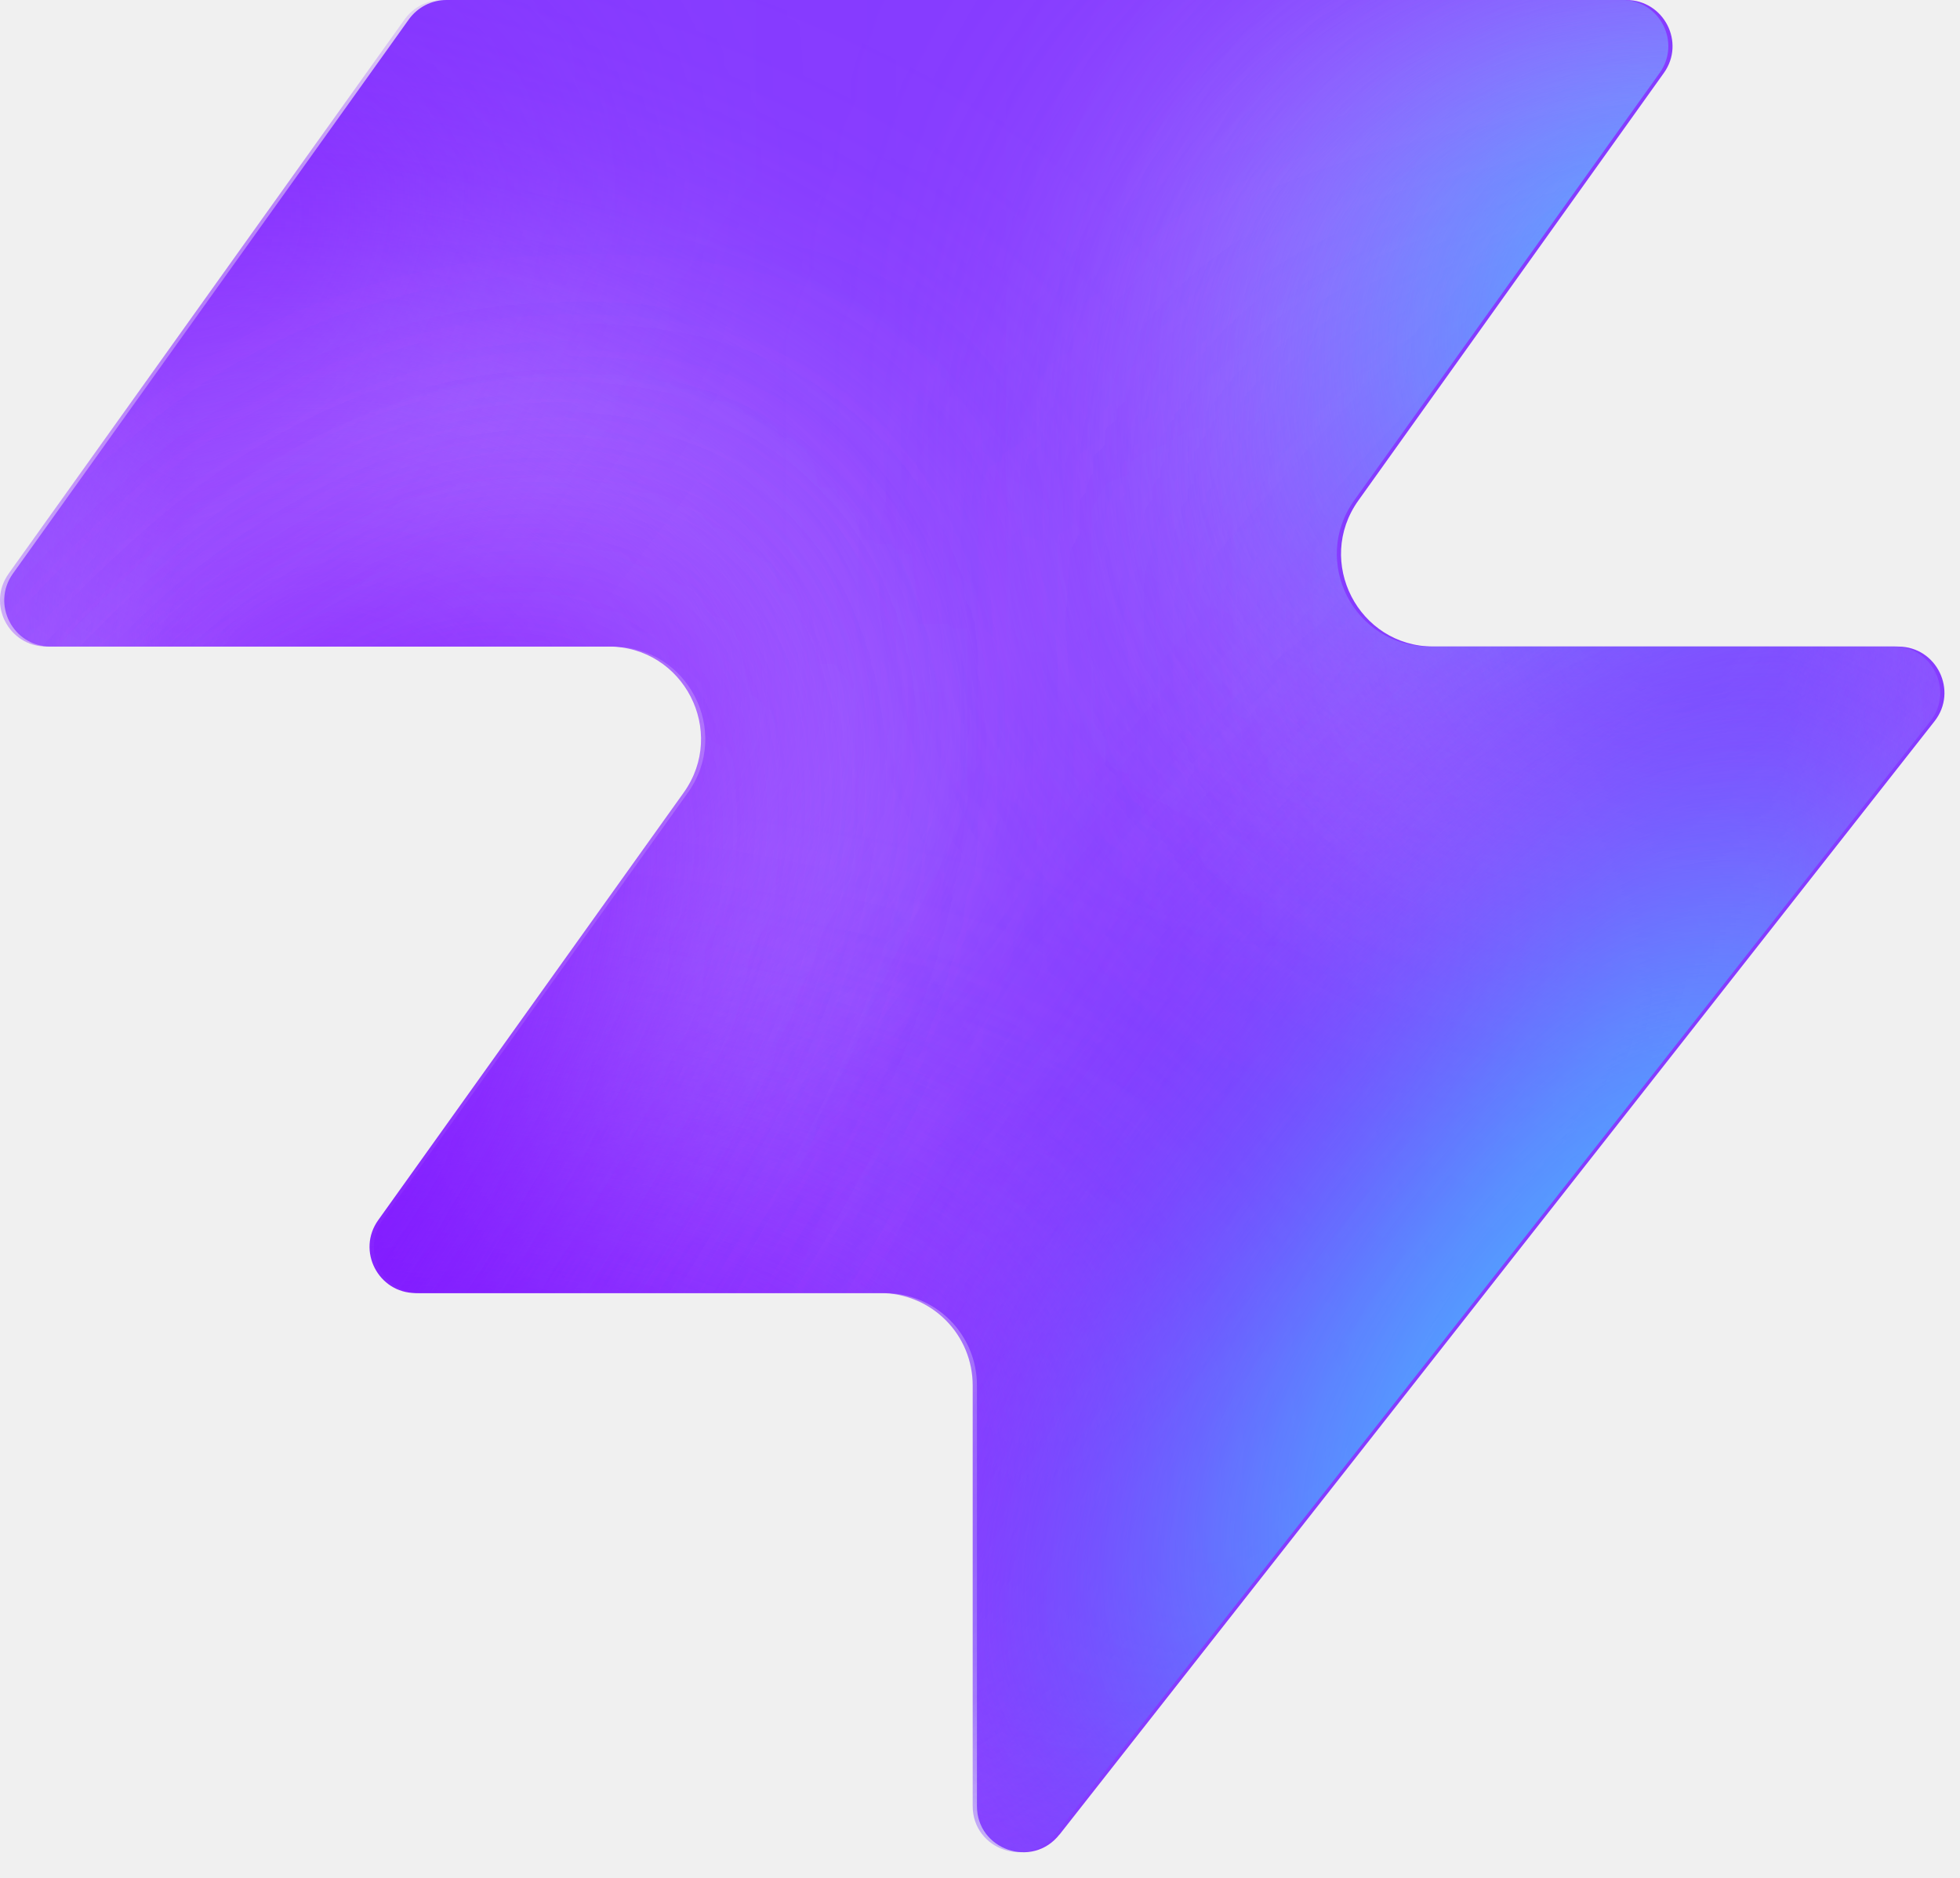
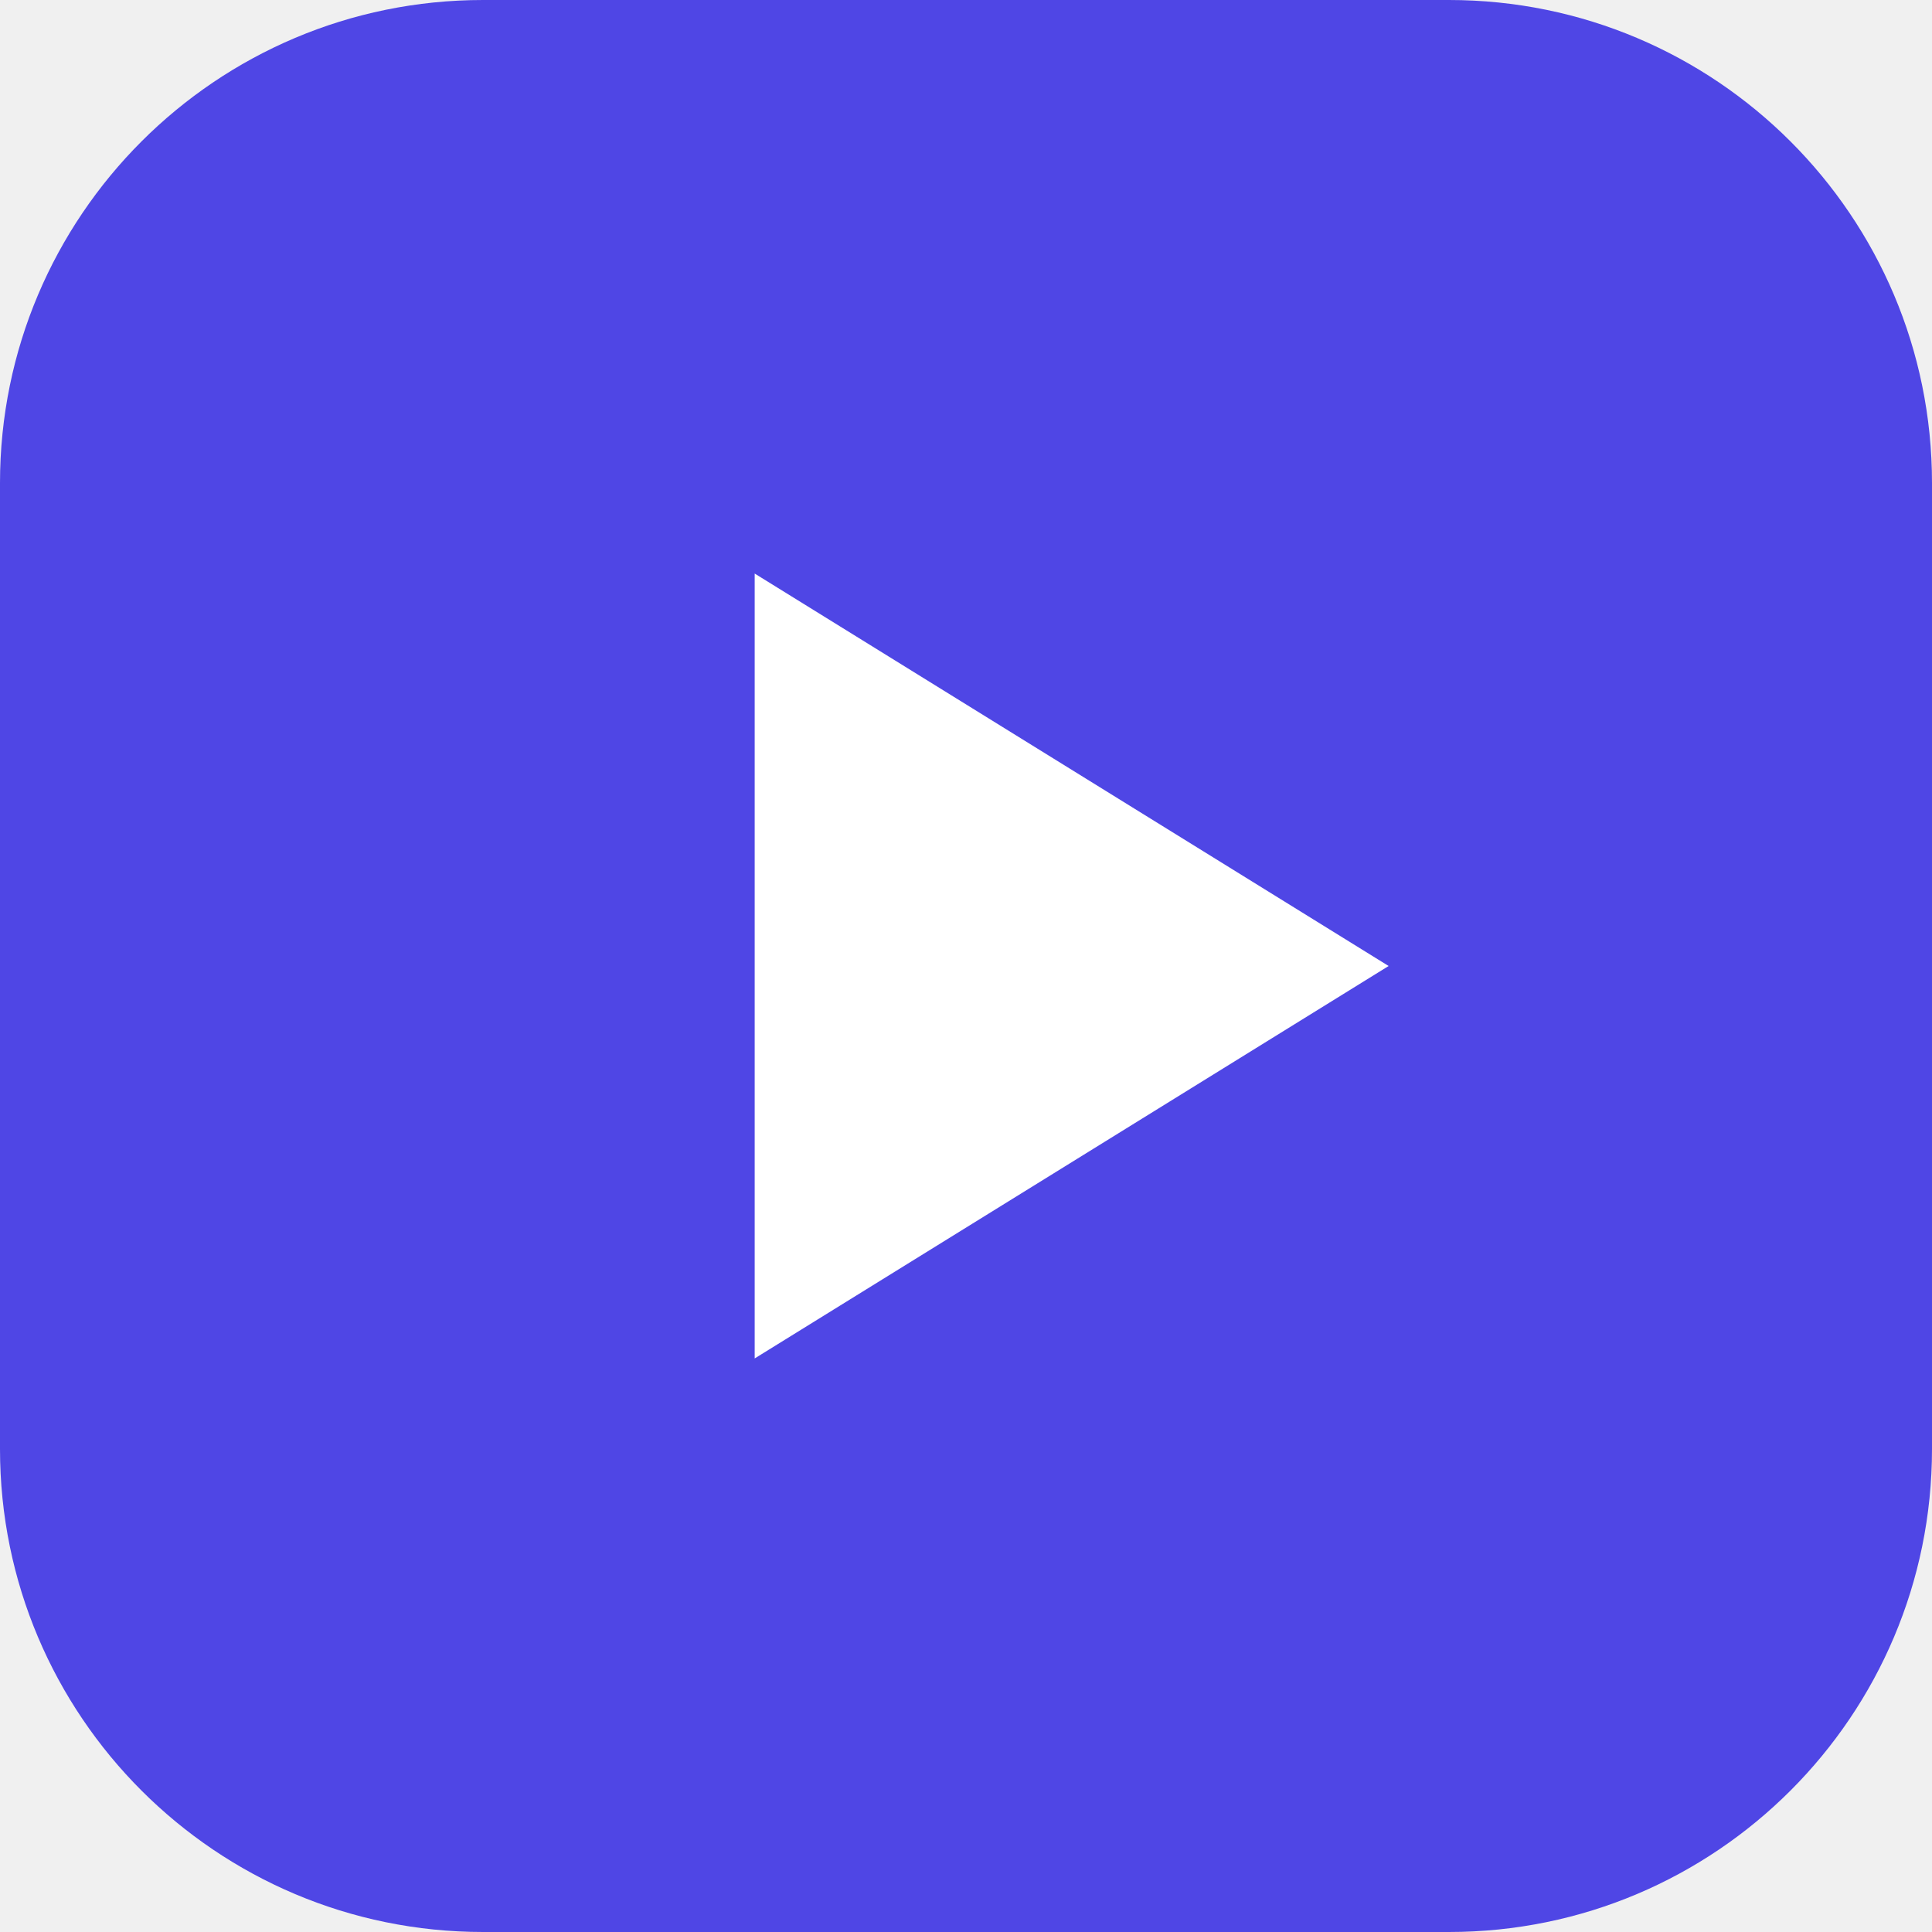
- <svg xmlns="http://www.w3.org/2000/svg" width="48" height="46" fill="none" viewBox="0 0 48 46">
-   <path fill="#863bff" d="M25.946 44.938c-.664.845-2.021.375-2.021-.698V33.937a2.26 2.26 0 0 0-2.262-2.262H10.287c-.92 0-1.456-1.04-.92-1.788l7.48-10.471c1.07-1.497 0-3.578-1.842-3.578H1.237c-.92 0-1.456-1.04-.92-1.788L10.013.474c.214-.297.556-.474.92-.474h28.894c.92 0 1.456 1.04.92 1.788l-7.48 10.471c-1.07 1.498 0 3.579 1.842 3.579h11.377c.943 0 1.473 1.088.89 1.83L25.947 44.94z" style="fill:#863bff;fill:color(display-p3 .525 .23 1);fill-opacity:1" />
-   <mask id="a" width="48" height="46" x="0" y="0" maskUnits="userSpaceOnUse" style="mask-type:alpha">
-     <path fill="#000" d="M25.842 44.938c-.664.844-2.021.375-2.021-.698V33.937a2.26 2.26 0 0 0-2.262-2.262H10.183c-.92 0-1.456-1.04-.92-1.788l7.48-10.471c1.07-1.498 0-3.579-1.842-3.579H1.133c-.92 0-1.456-1.04-.92-1.787L9.91.473c.214-.297.556-.474.92-.474h28.894c.92 0 1.456 1.04.92 1.788l-7.48 10.471c-1.07 1.498 0 3.578 1.842 3.578h11.377c.943 0 1.473 1.088.89 1.832L25.843 44.94z" style="fill:#000;fill-opacity:1" />
-   </mask>
-   <g mask="url(#a)">
-     <g filter="url(#b)">
-       <ellipse cx="5.508" cy="14.704" fill="#ede6ff" rx="5.508" ry="14.704" style="fill:#ede6ff;fill:color(display-p3 .927 .903 1);fill-opacity:1" transform="matrix(.00324 1 1 -.00324 -4.47 31.516)" />
-     </g>
-     <g filter="url(#c)">
-       <ellipse cx="10.399" cy="29.851" fill="#ede6ff" rx="10.399" ry="29.851" style="fill:#ede6ff;fill:color(display-p3 .927 .903 1);fill-opacity:1" transform="matrix(.00324 1 1 -.00324 -39.328 7.883)" />
-     </g>
-     <g filter="url(#d)">
-       <ellipse cx="5.508" cy="30.487" fill="#7e14ff" rx="5.508" ry="30.487" style="fill:#7e14ff;fill:color(display-p3 .492 .077 1);fill-opacity:1" transform="rotate(89.814 -25.913 -14.639)scale(1 -1)" />
-     </g>
-     <g filter="url(#e)">
-       <ellipse cx="5.508" cy="30.599" fill="#7e14ff" rx="5.508" ry="30.599" style="fill:#7e14ff;fill:color(display-p3 .492 .077 1);fill-opacity:1" transform="rotate(89.814 -32.644 -3.334)scale(1 -1)" />
-     </g>
-     <g filter="url(#f)">
-       <ellipse cx="5.508" cy="30.599" fill="#7e14ff" rx="5.508" ry="30.599" style="fill:#7e14ff;fill:color(display-p3 .492 .077 1);fill-opacity:1" transform="matrix(.00324 1 1 -.00324 -34.34 30.47)" />
-     </g>
-     <g filter="url(#g)">
-       <ellipse cx="14.072" cy="22.078" fill="#ede6ff" rx="14.072" ry="22.078" style="fill:#ede6ff;fill:color(display-p3 .927 .903 1);fill-opacity:1" transform="rotate(93.35 24.506 48.493)scale(-1 1)" />
-     </g>
-     <g filter="url(#h)">
-       <ellipse cx="3.47" cy="21.501" fill="#7e14ff" rx="3.47" ry="21.501" style="fill:#7e14ff;fill:color(display-p3 .492 .077 1);fill-opacity:1" transform="rotate(89.009 28.708 47.59)scale(-1 1)" />
-     </g>
-     <g filter="url(#i)">
-       <ellipse cx="3.47" cy="21.501" fill="#7e14ff" rx="3.47" ry="21.501" style="fill:#7e14ff;fill:color(display-p3 .492 .077 1);fill-opacity:1" transform="rotate(89.009 28.708 47.59)scale(-1 1)" />
-     </g>
-     <g filter="url(#j)">
-       <ellipse cx=".387" cy="8.972" fill="#7e14ff" rx="4.407" ry="29.108" style="fill:#7e14ff;fill:color(display-p3 .492 .077 1);fill-opacity:1" transform="rotate(39.51 .387 8.972)" />
-     </g>
-     <g filter="url(#k)">
-       <ellipse cx="47.523" cy="-6.092" fill="#7e14ff" rx="4.407" ry="29.108" style="fill:#7e14ff;fill:color(display-p3 .492 .077 1);fill-opacity:1" transform="rotate(37.892 47.523 -6.092)" />
-     </g>
-     <g filter="url(#l)">
-       <ellipse cx="41.412" cy="6.333" fill="#47bfff" rx="5.971" ry="9.665" style="fill:#47bfff;fill:color(display-p3 .28 .748 1);fill-opacity:1" transform="rotate(37.892 41.412 6.333)" />
-     </g>
-     <g filter="url(#m)">
-       <ellipse cx="-1.879" cy="38.332" fill="#7e14ff" rx="4.407" ry="29.108" style="fill:#7e14ff;fill:color(display-p3 .492 .077 1);fill-opacity:1" transform="rotate(37.892 -1.88 38.332)" />
-     </g>
-     <g filter="url(#n)">
-       <ellipse cx="-1.879" cy="38.332" fill="#7e14ff" rx="4.407" ry="29.108" style="fill:#7e14ff;fill:color(display-p3 .492 .077 1);fill-opacity:1" transform="rotate(37.892 -1.88 38.332)" />
-     </g>
-     <g filter="url(#o)">
-       <ellipse cx="35.651" cy="29.907" fill="#7e14ff" rx="4.407" ry="29.108" style="fill:#7e14ff;fill:color(display-p3 .492 .077 1);fill-opacity:1" transform="rotate(37.892 35.651 29.907)" />
-     </g>
-     <g filter="url(#p)">
-       <ellipse cx="38.418" cy="32.4" fill="#47bfff" rx="5.971" ry="15.297" style="fill:#47bfff;fill:color(display-p3 .28 .748 1);fill-opacity:1" transform="rotate(37.892 38.418 32.4)" />
-     </g>
-   </g>
-   <defs>
-     <filter id="b" width="60.045" height="41.654" x="-19.77" y="16.149" color-interpolation-filters="sRGB" filterUnits="userSpaceOnUse">
-       <feFlood flood-opacity="0" result="BackgroundImageFix" />
-       <feBlend in="SourceGraphic" in2="BackgroundImageFix" result="shape" />
-       <feGaussianBlur result="effect1_foregroundBlur_2002_17158" stdDeviation="7.659" />
-     </filter>
-     <filter id="c" width="90.34" height="51.437" x="-54.613" y="-7.533" color-interpolation-filters="sRGB" filterUnits="userSpaceOnUse">
-       <feFlood flood-opacity="0" result="BackgroundImageFix" />
-       <feBlend in="SourceGraphic" in2="BackgroundImageFix" result="shape" />
-       <feGaussianBlur result="effect1_foregroundBlur_2002_17158" stdDeviation="7.659" />
-     </filter>
-     <filter id="d" width="79.355" height="29.4" x="-49.64" y="2.03" color-interpolation-filters="sRGB" filterUnits="userSpaceOnUse">
-       <feFlood flood-opacity="0" result="BackgroundImageFix" />
-       <feBlend in="SourceGraphic" in2="BackgroundImageFix" result="shape" />
-       <feGaussianBlur result="effect1_foregroundBlur_2002_17158" stdDeviation="4.596" />
-     </filter>
-     <filter id="e" width="79.579" height="29.4" x="-45.045" y="20.029" color-interpolation-filters="sRGB" filterUnits="userSpaceOnUse">
-       <feFlood flood-opacity="0" result="BackgroundImageFix" />
-       <feBlend in="SourceGraphic" in2="BackgroundImageFix" result="shape" />
-       <feGaussianBlur result="effect1_foregroundBlur_2002_17158" stdDeviation="4.596" />
-     </filter>
-     <filter id="f" width="79.579" height="29.4" x="-43.513" y="21.178" color-interpolation-filters="sRGB" filterUnits="userSpaceOnUse">
-       <feFlood flood-opacity="0" result="BackgroundImageFix" />
-       <feBlend in="SourceGraphic" in2="BackgroundImageFix" result="shape" />
-       <feGaussianBlur result="effect1_foregroundBlur_2002_17158" stdDeviation="4.596" />
-     </filter>
-     <filter id="g" width="74.749" height="58.852" x="15.756" y="-17.901" color-interpolation-filters="sRGB" filterUnits="userSpaceOnUse">
-       <feFlood flood-opacity="0" result="BackgroundImageFix" />
-       <feBlend in="SourceGraphic" in2="BackgroundImageFix" result="shape" />
-       <feGaussianBlur result="effect1_foregroundBlur_2002_17158" stdDeviation="7.659" />
-     </filter>
-     <filter id="h" width="61.377" height="25.362" x="23.548" y="2.284" color-interpolation-filters="sRGB" filterUnits="userSpaceOnUse">
-       <feFlood flood-opacity="0" result="BackgroundImageFix" />
-       <feBlend in="SourceGraphic" in2="BackgroundImageFix" result="shape" />
-       <feGaussianBlur result="effect1_foregroundBlur_2002_17158" stdDeviation="4.596" />
-     </filter>
-     <filter id="i" width="61.377" height="25.362" x="23.548" y="2.284" color-interpolation-filters="sRGB" filterUnits="userSpaceOnUse">
-       <feFlood flood-opacity="0" result="BackgroundImageFix" />
-       <feBlend in="SourceGraphic" in2="BackgroundImageFix" result="shape" />
-       <feGaussianBlur result="effect1_foregroundBlur_2002_17158" stdDeviation="4.596" />
-     </filter>
-     <filter id="j" width="56.045" height="63.649" x="-27.636" y="-22.853" color-interpolation-filters="sRGB" filterUnits="userSpaceOnUse">
-       <feFlood flood-opacity="0" result="BackgroundImageFix" />
-       <feBlend in="SourceGraphic" in2="BackgroundImageFix" result="shape" />
-       <feGaussianBlur result="effect1_foregroundBlur_2002_17158" stdDeviation="4.596" />
-     </filter>
-     <filter id="k" width="54.814" height="64.646" x="20.116" y="-38.415" color-interpolation-filters="sRGB" filterUnits="userSpaceOnUse">
-       <feFlood flood-opacity="0" result="BackgroundImageFix" />
-       <feBlend in="SourceGraphic" in2="BackgroundImageFix" result="shape" />
-       <feGaussianBlur result="effect1_foregroundBlur_2002_17158" stdDeviation="4.596" />
-     </filter>
-     <filter id="l" width="33.541" height="35.313" x="24.641" y="-11.323" color-interpolation-filters="sRGB" filterUnits="userSpaceOnUse">
-       <feFlood flood-opacity="0" result="BackgroundImageFix" />
-       <feBlend in="SourceGraphic" in2="BackgroundImageFix" result="shape" />
-       <feGaussianBlur result="effect1_foregroundBlur_2002_17158" stdDeviation="4.596" />
-     </filter>
-     <filter id="m" width="54.814" height="64.646" x="-29.286" y="6.009" color-interpolation-filters="sRGB" filterUnits="userSpaceOnUse">
-       <feFlood flood-opacity="0" result="BackgroundImageFix" />
-       <feBlend in="SourceGraphic" in2="BackgroundImageFix" result="shape" />
-       <feGaussianBlur result="effect1_foregroundBlur_2002_17158" stdDeviation="4.596" />
-     </filter>
-     <filter id="n" width="54.814" height="64.646" x="-29.286" y="6.009" color-interpolation-filters="sRGB" filterUnits="userSpaceOnUse">
-       <feFlood flood-opacity="0" result="BackgroundImageFix" />
-       <feBlend in="SourceGraphic" in2="BackgroundImageFix" result="shape" />
-       <feGaussianBlur result="effect1_foregroundBlur_2002_17158" stdDeviation="4.596" />
-     </filter>
-     <filter id="o" width="54.814" height="64.646" x="8.244" y="-2.416" color-interpolation-filters="sRGB" filterUnits="userSpaceOnUse">
-       <feFlood flood-opacity="0" result="BackgroundImageFix" />
-       <feBlend in="SourceGraphic" in2="BackgroundImageFix" result="shape" />
-       <feGaussianBlur result="effect1_foregroundBlur_2002_17158" stdDeviation="4.596" />
-     </filter>
-     <filter id="p" width="39.409" height="43.623" x="18.713" y="10.588" color-interpolation-filters="sRGB" filterUnits="userSpaceOnUse">
-       <feFlood flood-opacity="0" result="BackgroundImageFix" />
-       <feBlend in="SourceGraphic" in2="BackgroundImageFix" result="shape" />
-       <feGaussianBlur result="effect1_foregroundBlur_2002_17158" stdDeviation="4.596" />
-     </filter>
-   </defs>
+ <svg xmlns="http://www.w3.org/2000/svg" viewBox="0 0 32 32" width="32" height="32">
+   <rect width="32" height="32" rx="8" fill="#4f46e5" />
+   <path d="M12.5 9.5v13L23 16 12.5 9.5Z" fill="#ffffff" />
</svg>
